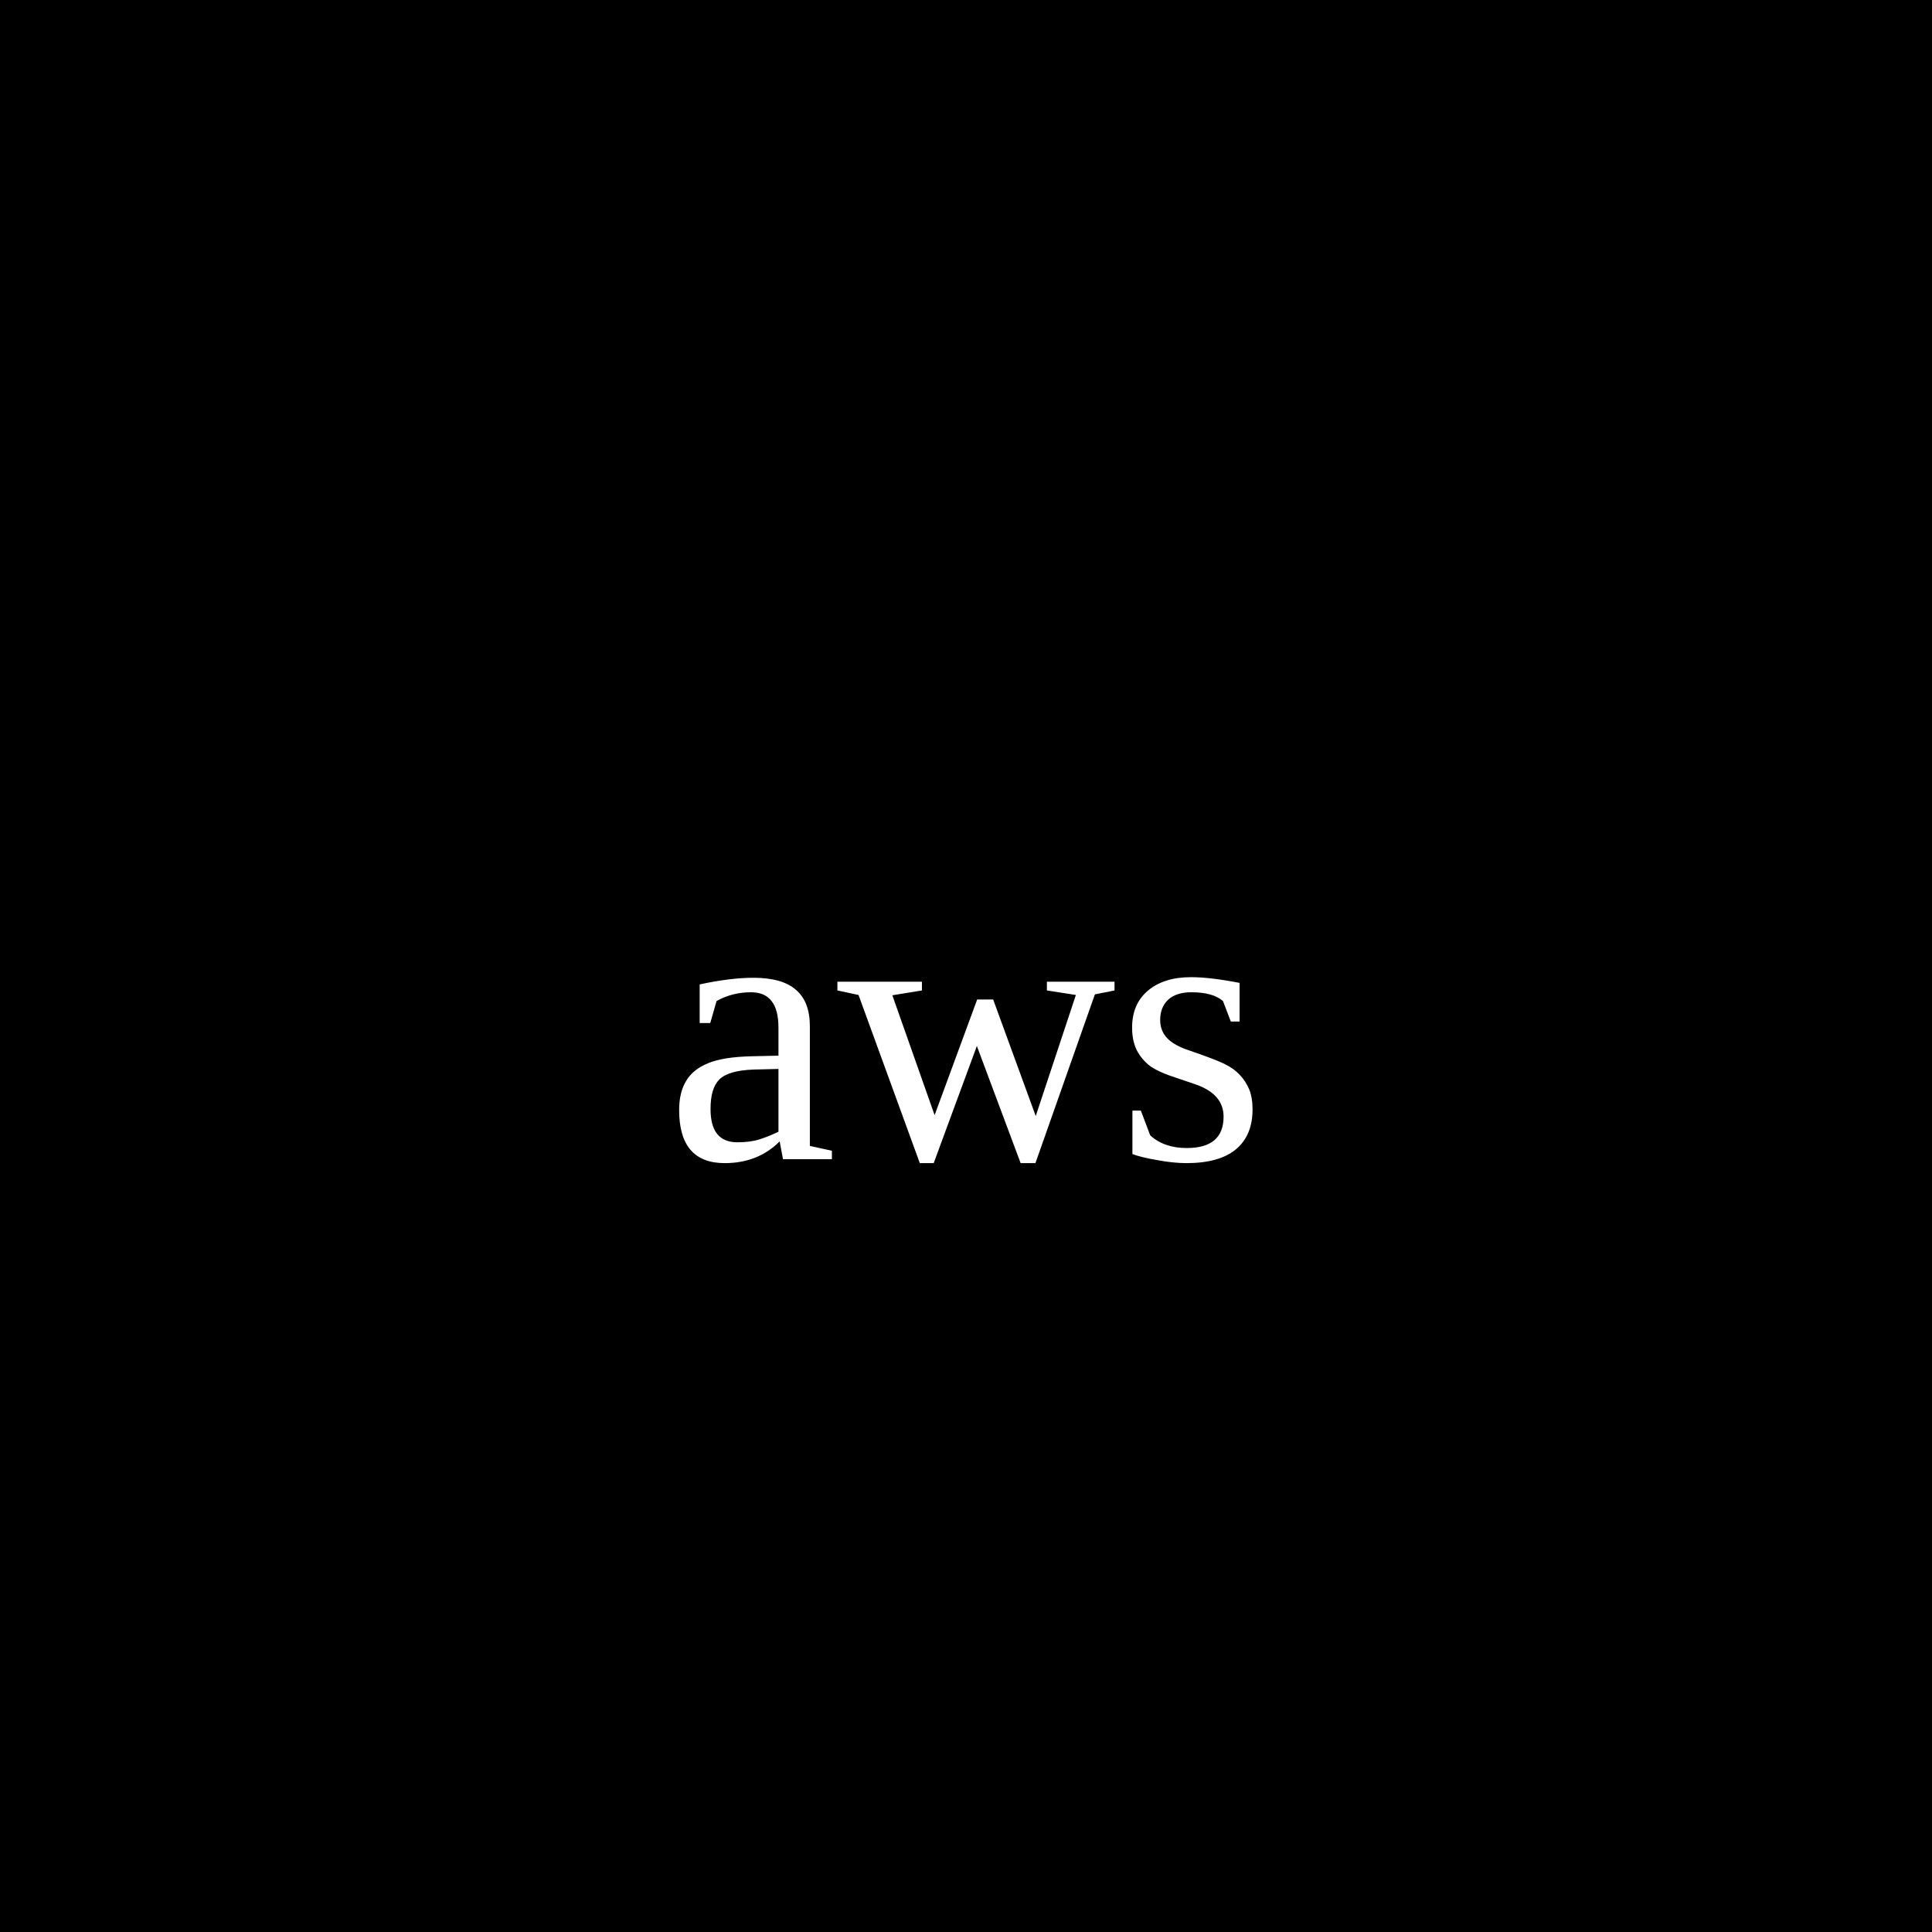
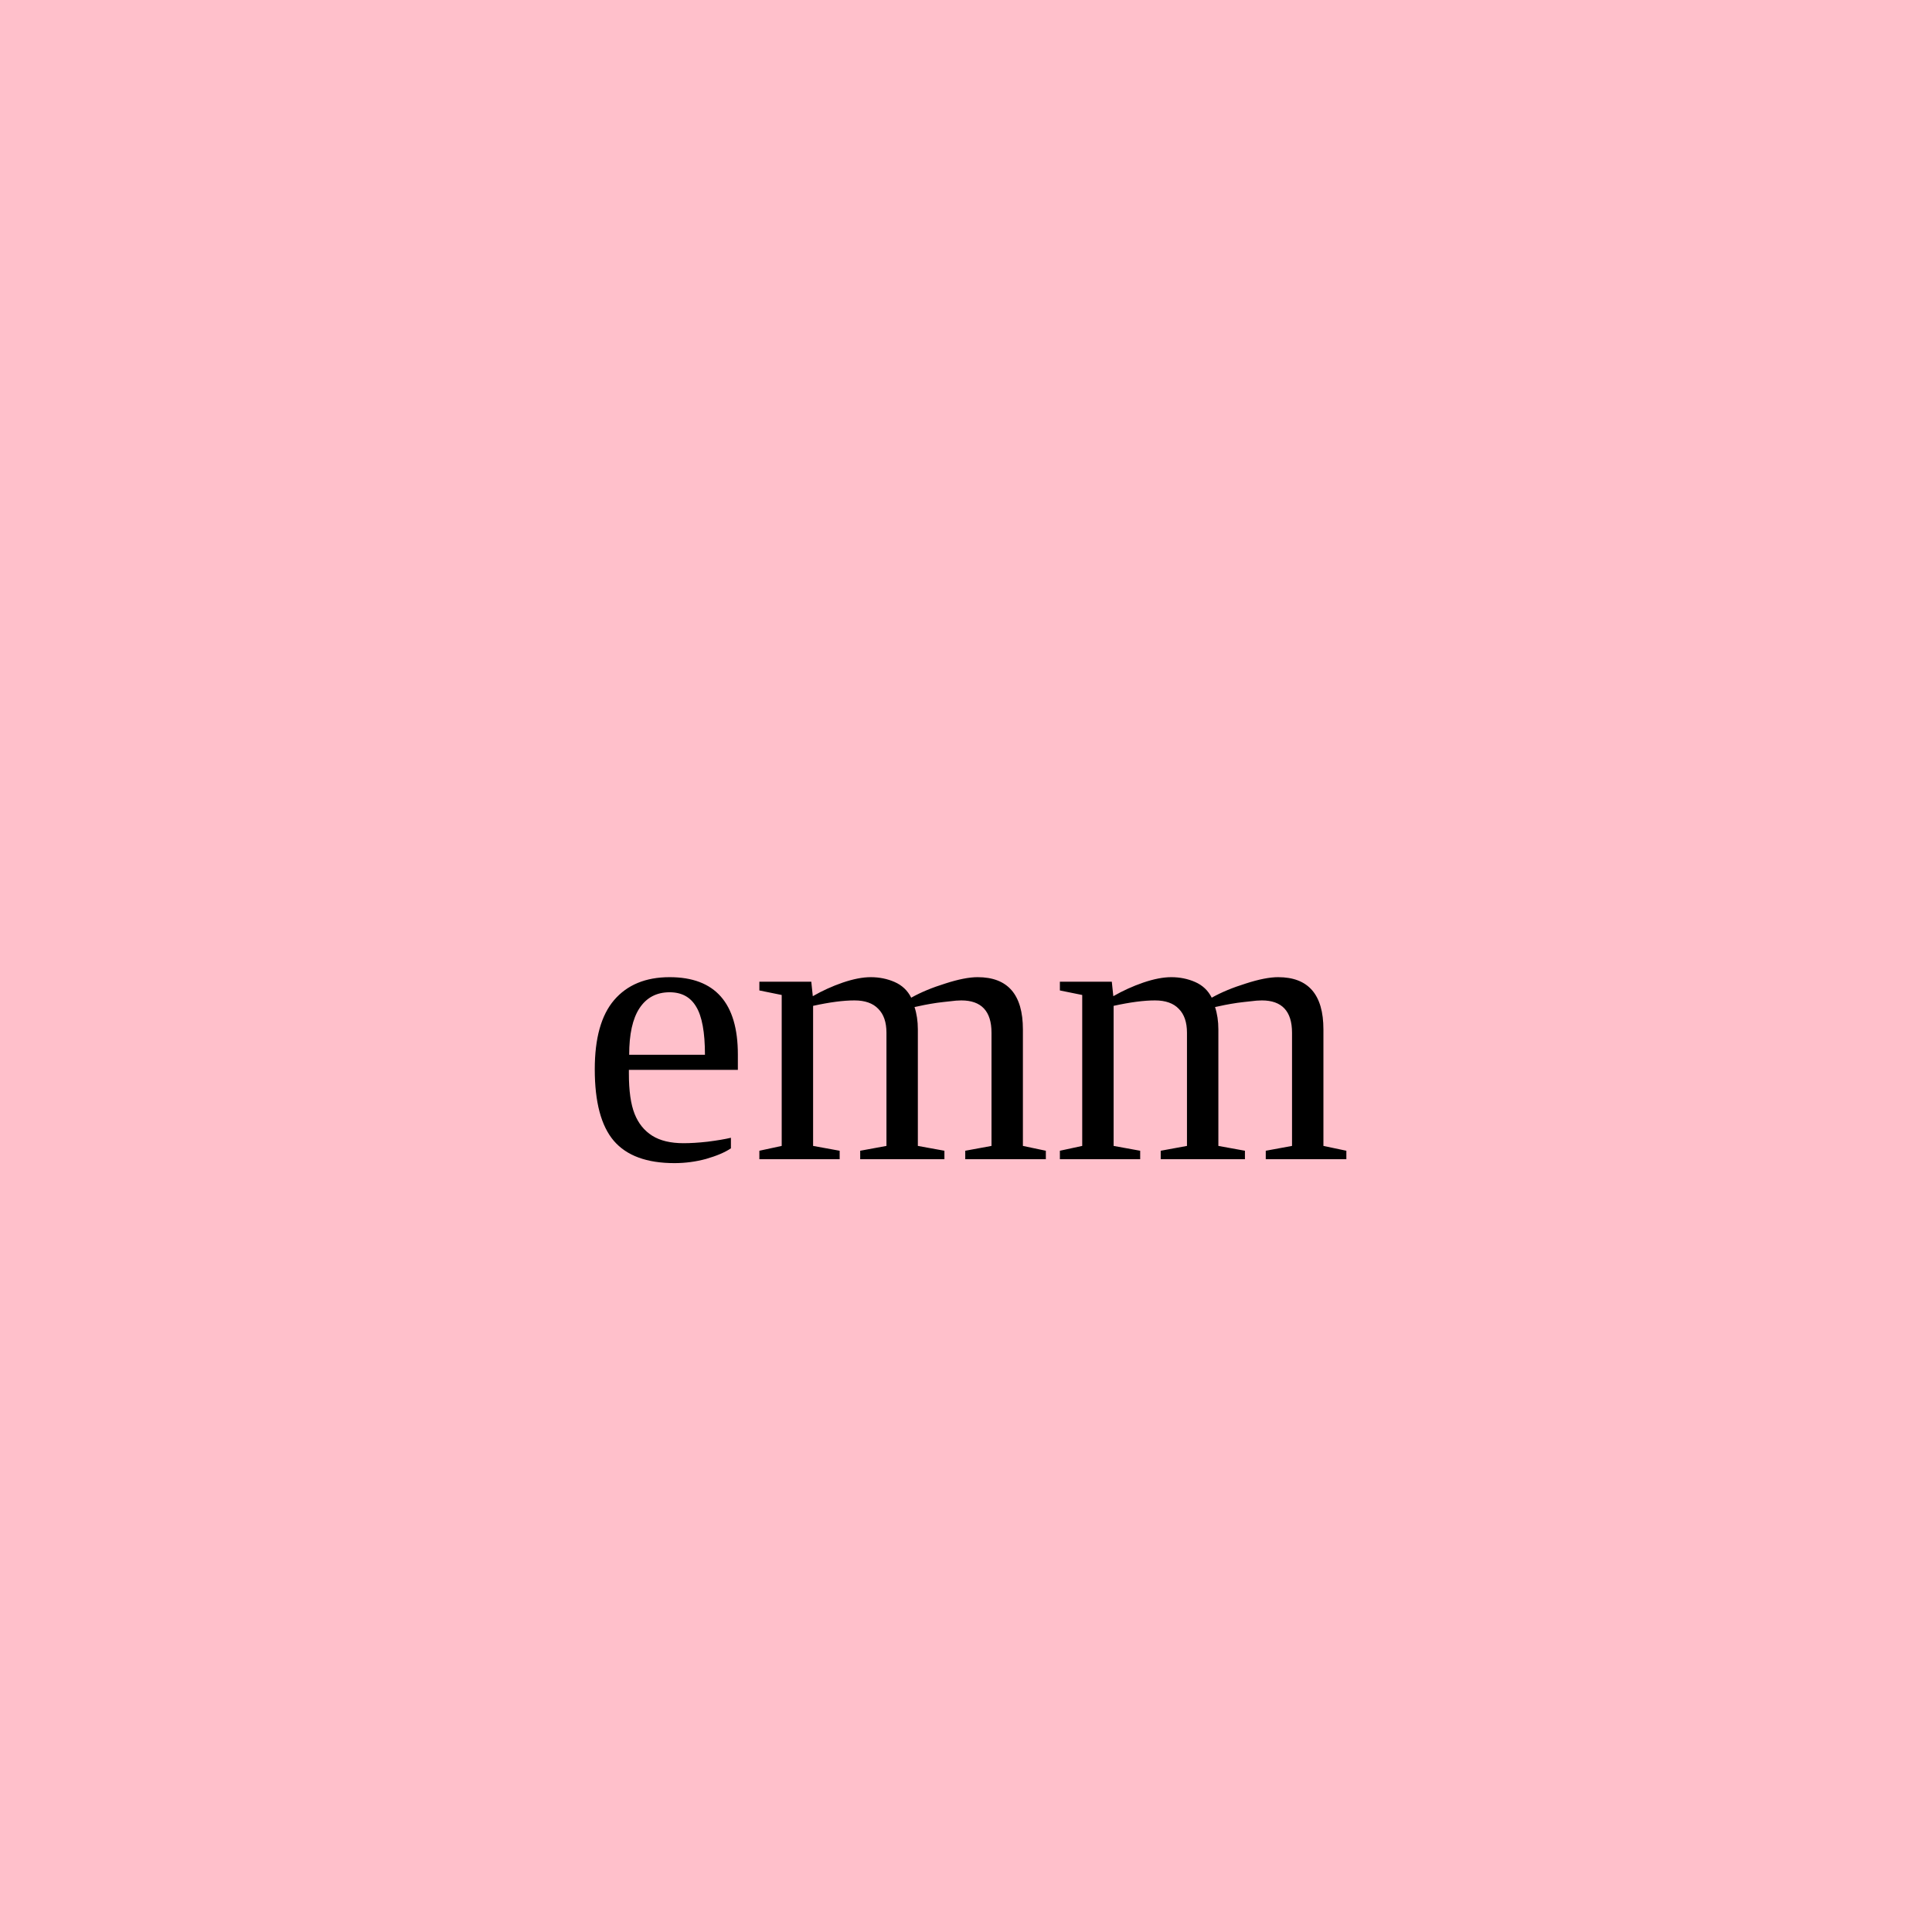
<svg xmlns="http://www.w3.org/2000/svg" width="100" height="100">
  <style>
-         text {
-           fill: white;
-           font-size: 20px;
-         }
-         
-         .shape {
-           fill: black;
-         }
-       </style>
-   <rect class="shape" width="100" height="100" />
-   <text x="50" y="60" text-anchor="middle">aws</text>
+           text {
+             fill: black;
+             font-size: 20px;
+           }
+           
+           .shape {
+             fill: pink;
+           }
+         </style>
+   <svg width="300" height="200">
+     <rect width="200" height="200" fill="pink" />
+   </svg>
+   <text x="50" y="60" text-anchor="middle">emm</text>
</svg>
